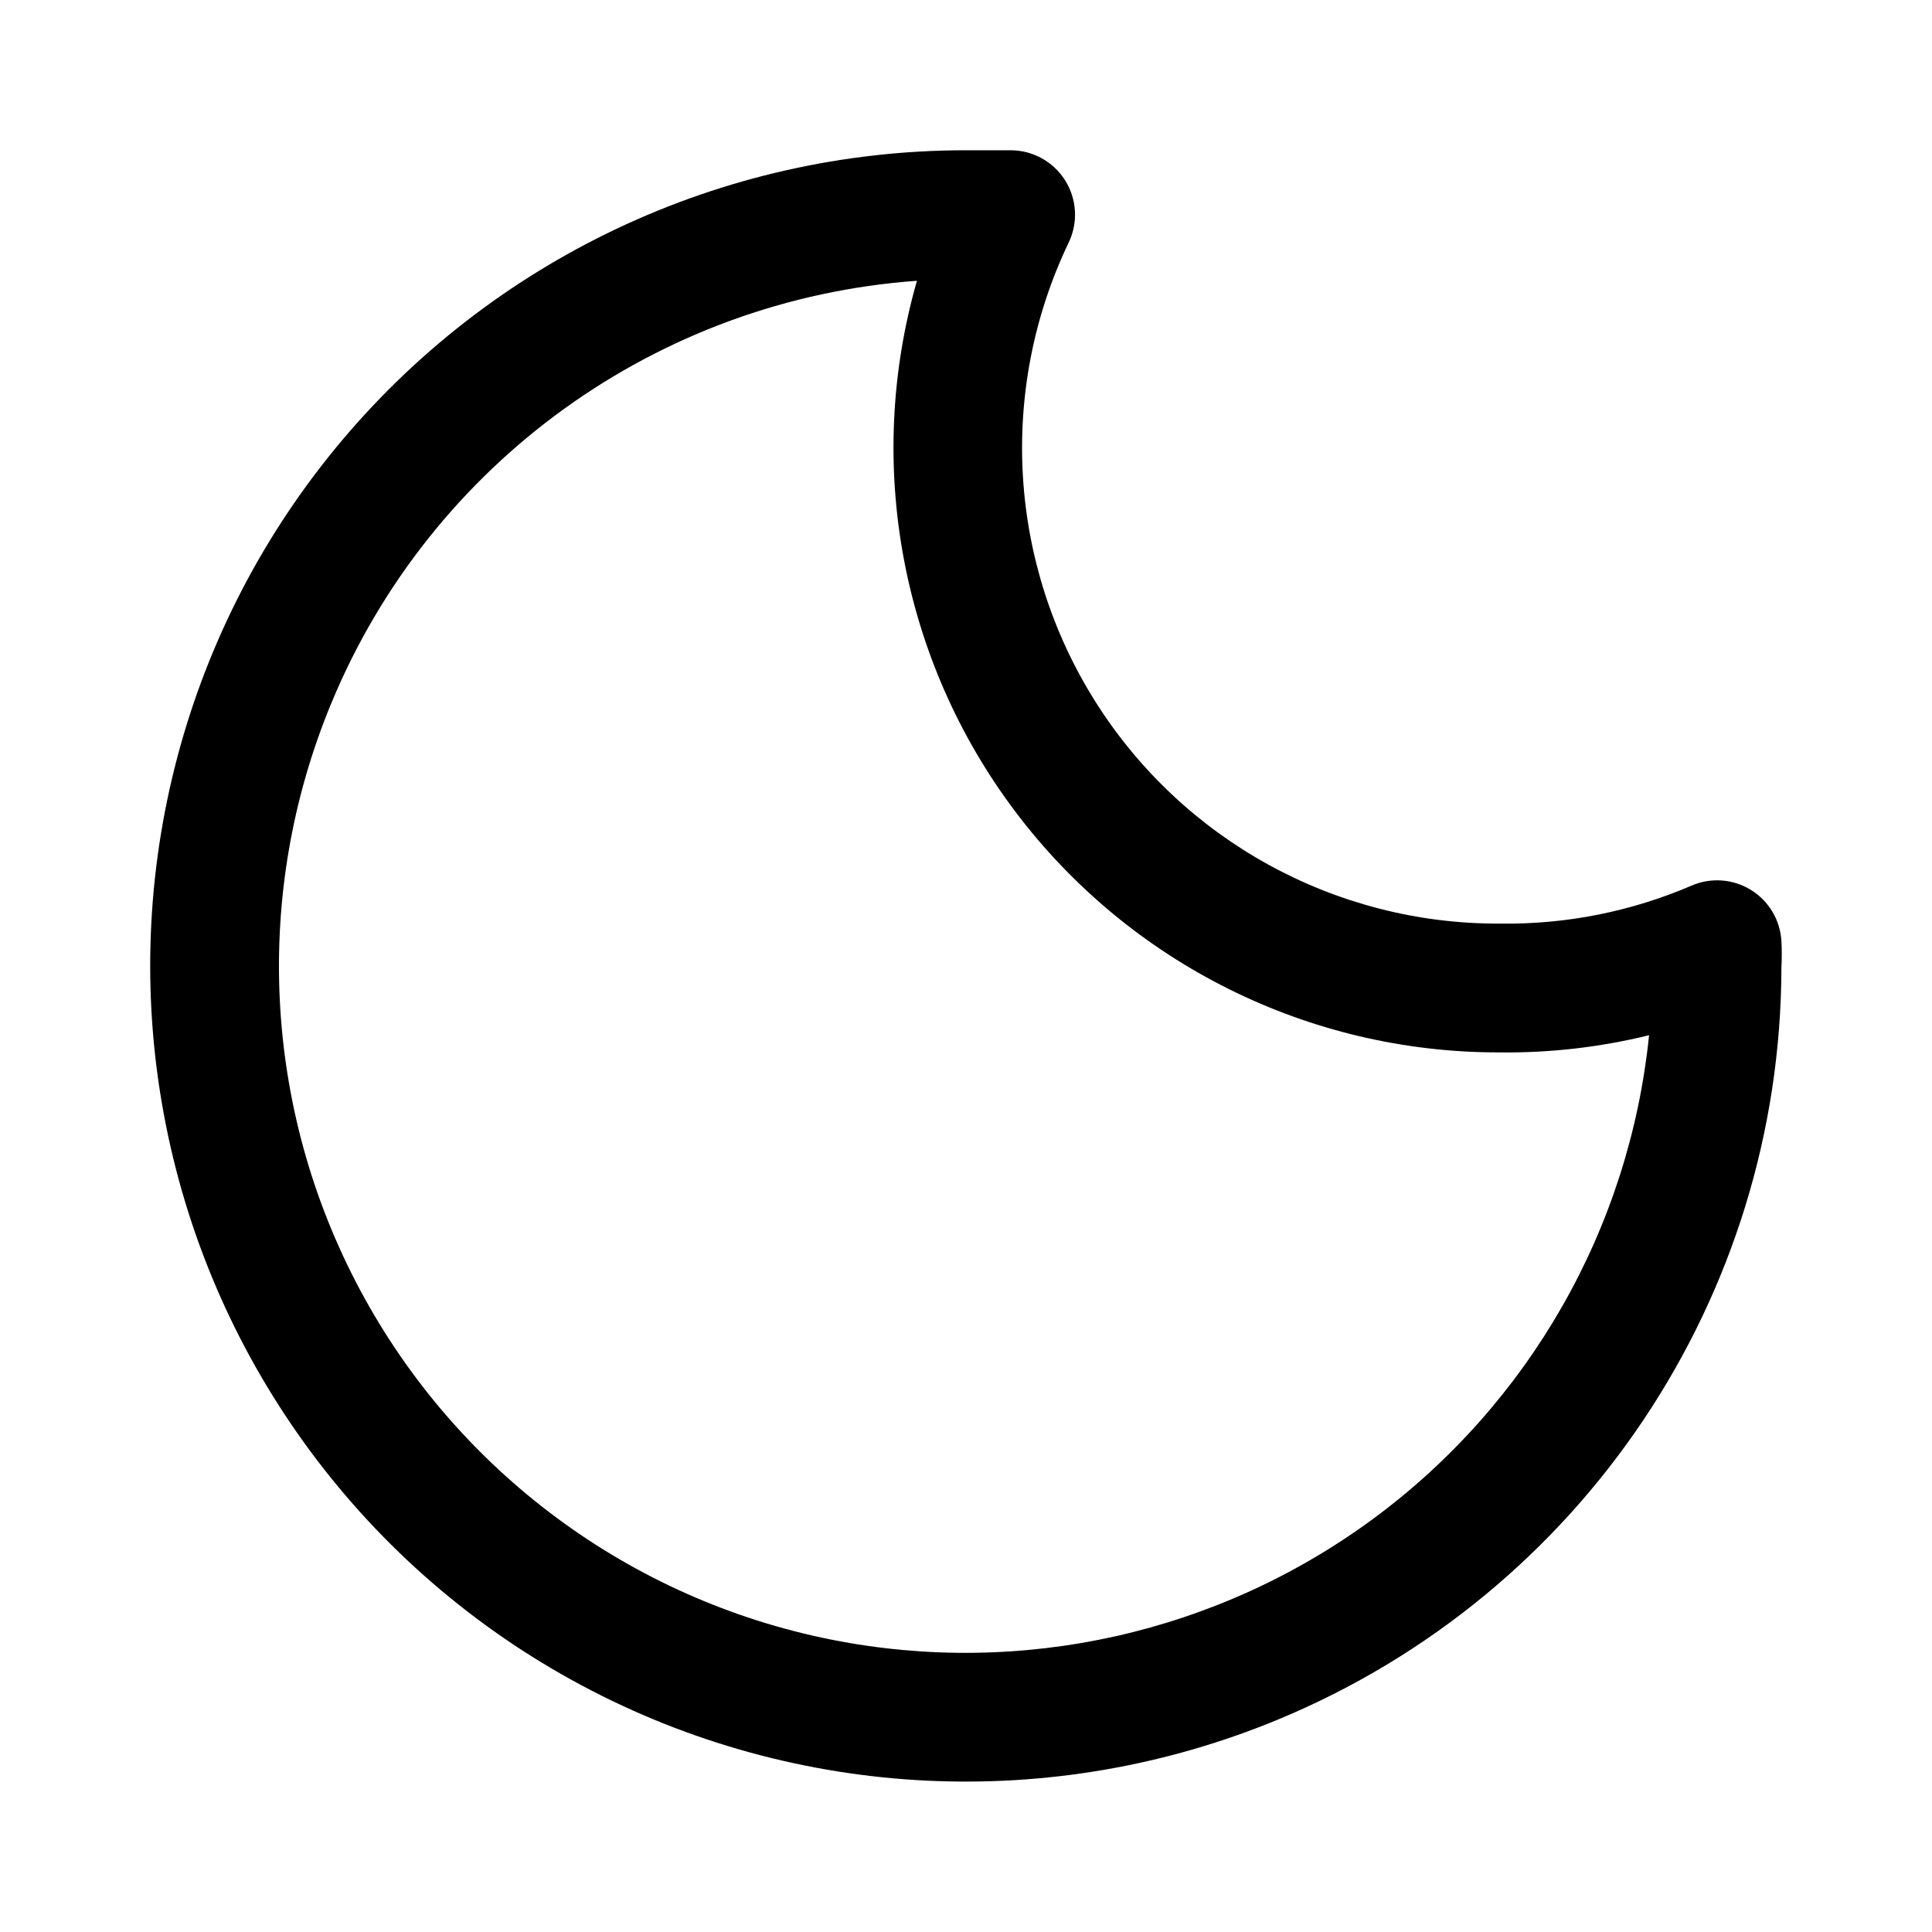
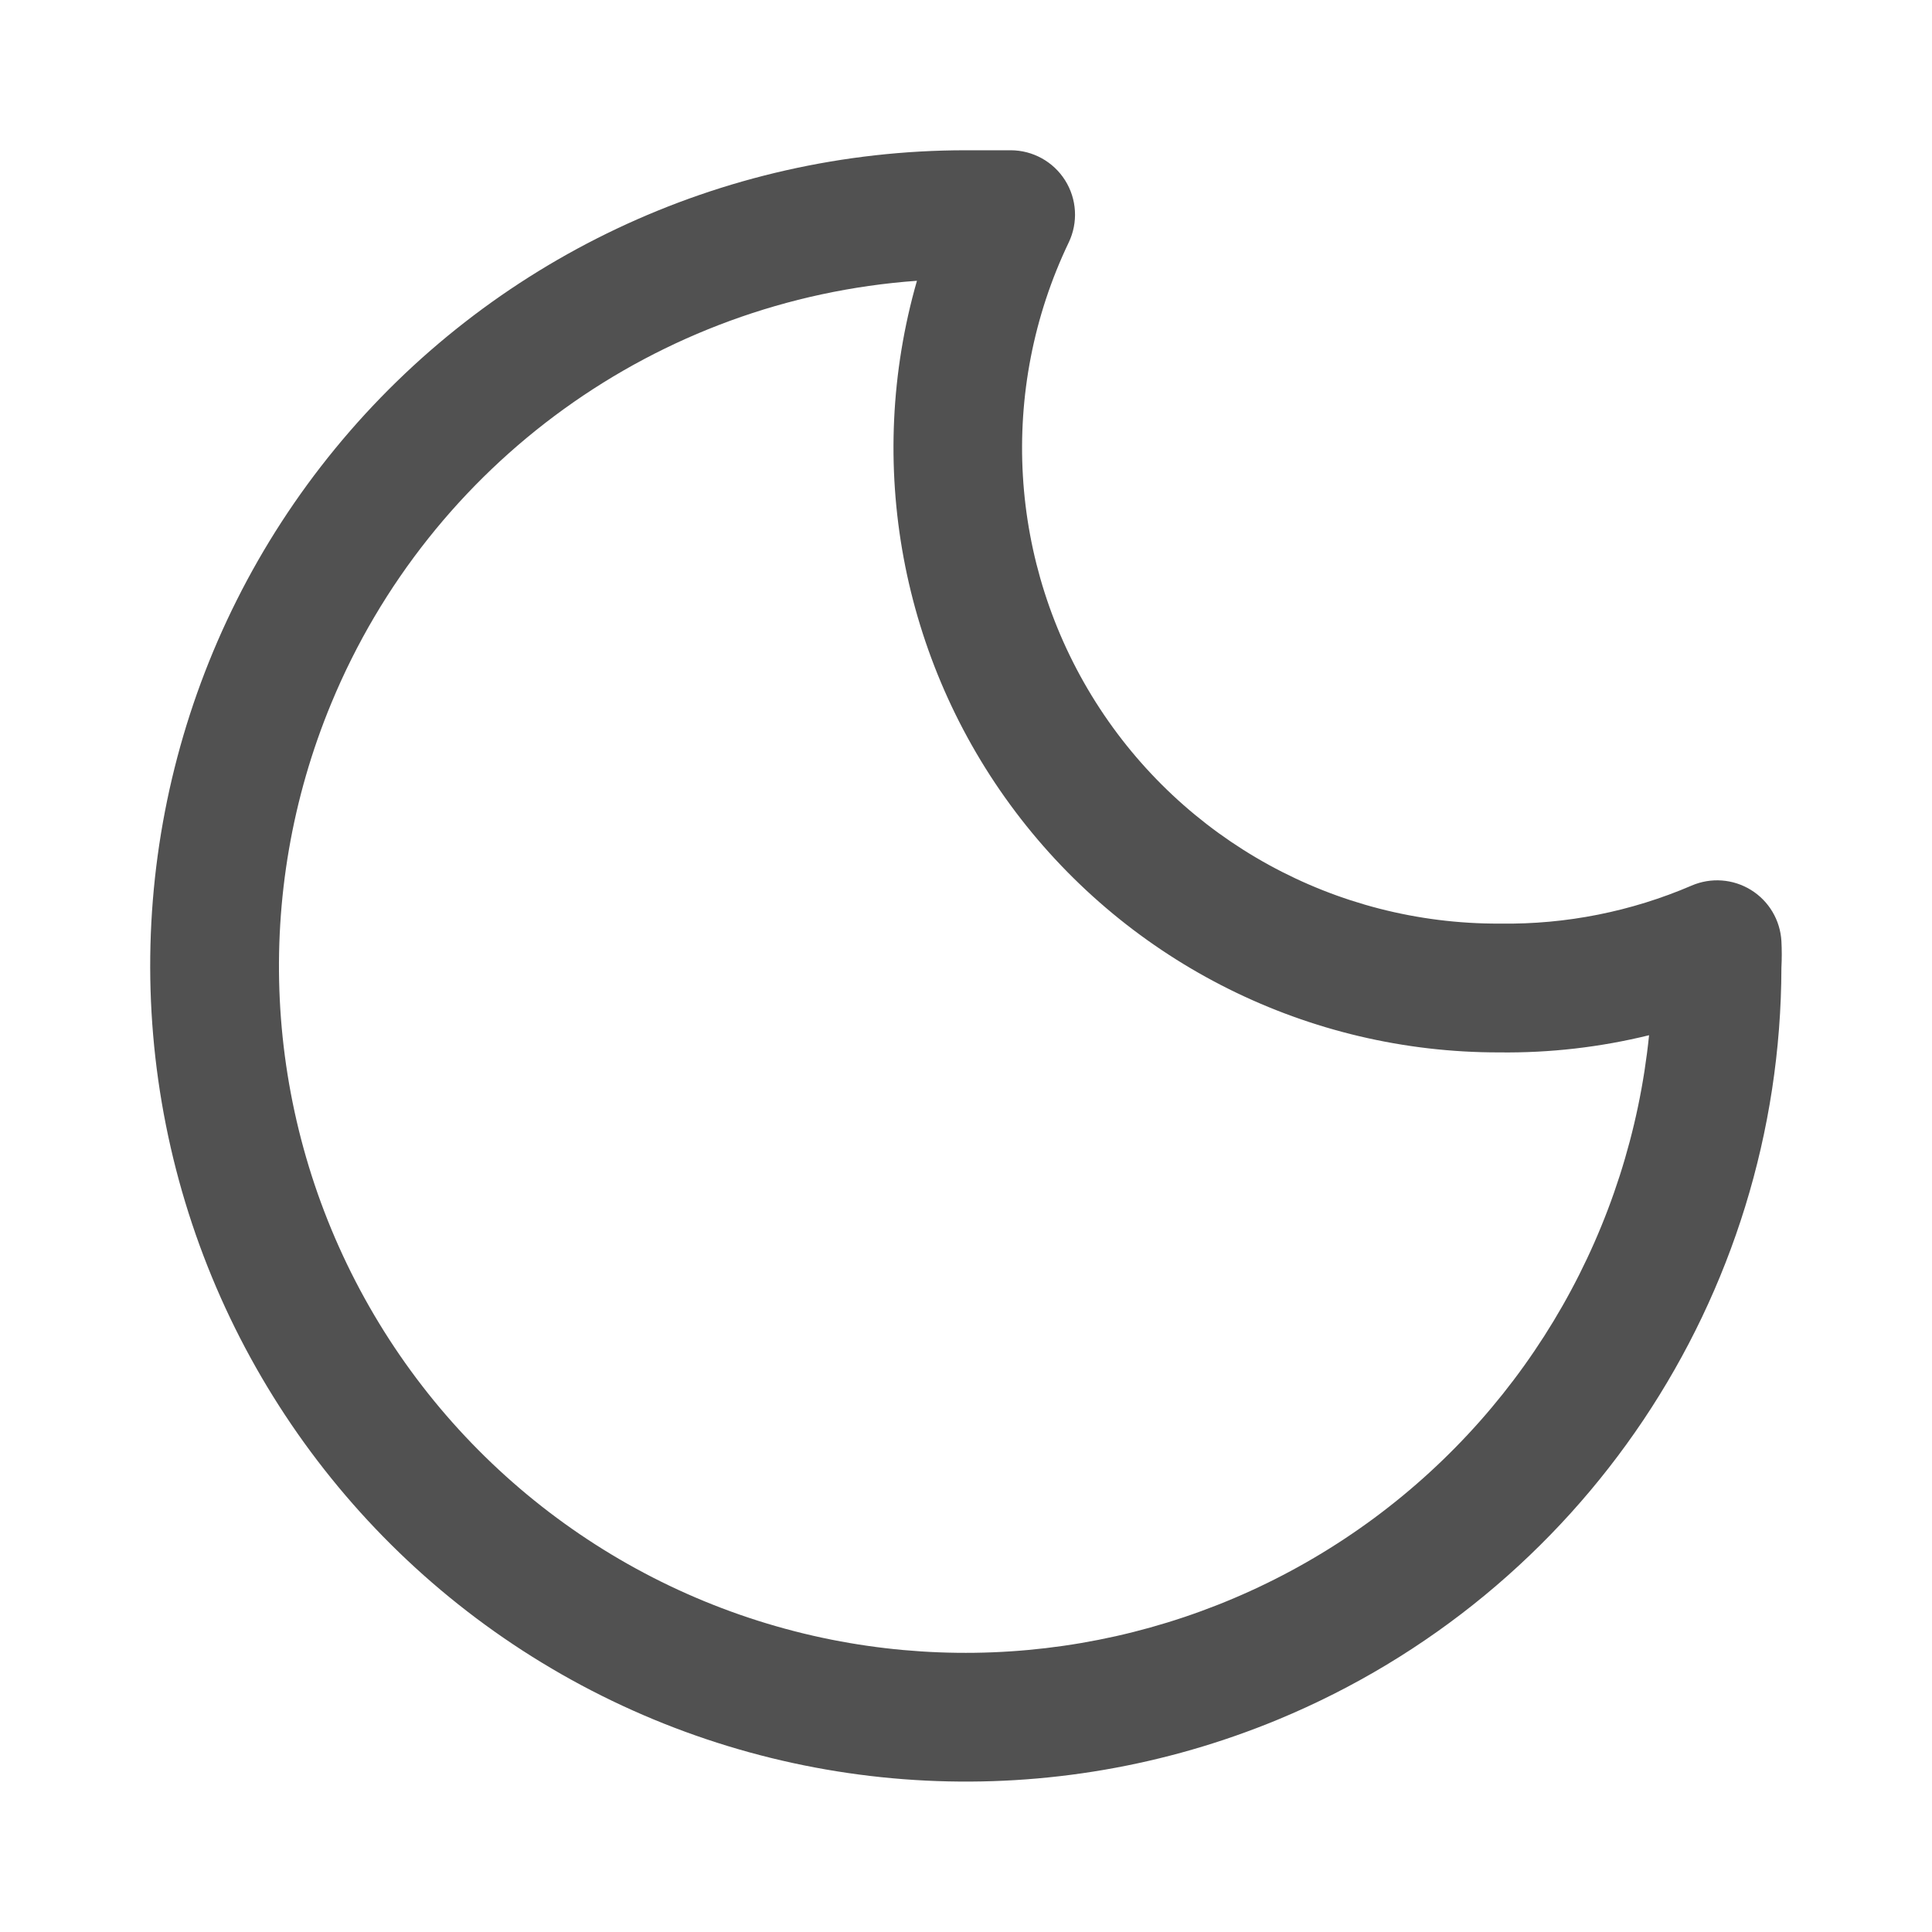
<svg xmlns="http://www.w3.org/2000/svg" t="1768740022962" class="icon" viewBox="0 0 1024 1024" version="1.1" p-id="3567" width="200" height="200">
-   <path d="M511.886 79.644a432.242 432.242 0 0 0-423.936 516.722 432.356 432.356 0 0 0 589.369 315.051 432.299 432.299 0 0 0 266.866-398.507 133.916 133.916 0 0 0 0-14.108 34.133 34.133 0 0 0-47.616-29.412 247.808 247.808 0 0 1-101.319 20.139h-0.569a252.132 252.132 0 0 1-228.238-361.017 34.133 34.133 0 0 0-30.777-48.868h-23.78z m282.681 478.151c26.852 0.341 53.532-2.731 79.474-9.102a364.203 364.203 0 0 1-433.152 320.398 363.975 363.975 0 0 1-265.273-496.412 364.089 364.089 0 0 1 310.386-223.858 320.569 320.569 0 0 0 308.565 408.974z" p-id="3568" />
+   <path d="M511.886 79.644a432.242 432.242 0 0 0-423.936 516.722 432.356 432.356 0 0 0 589.369 315.051 432.299 432.299 0 0 0 266.866-398.507 133.916 133.916 0 0 0 0-14.108 34.133 34.133 0 0 0-47.616-29.412 247.808 247.808 0 0 1-101.319 20.139h-0.569a252.132 252.132 0 0 1-228.238-361.017 34.133 34.133 0 0 0-30.777-48.868h-23.78z m282.681 478.151c26.852 0.341 53.532-2.731 79.474-9.102a364.203 364.203 0 0 1-433.152 320.398 363.975 363.975 0 0 1-265.273-496.412 364.089 364.089 0 0 1 310.386-223.858 320.569 320.569 0 0 0 308.565 408.974z" fill="#515151" p-id="3568" />
</svg>
